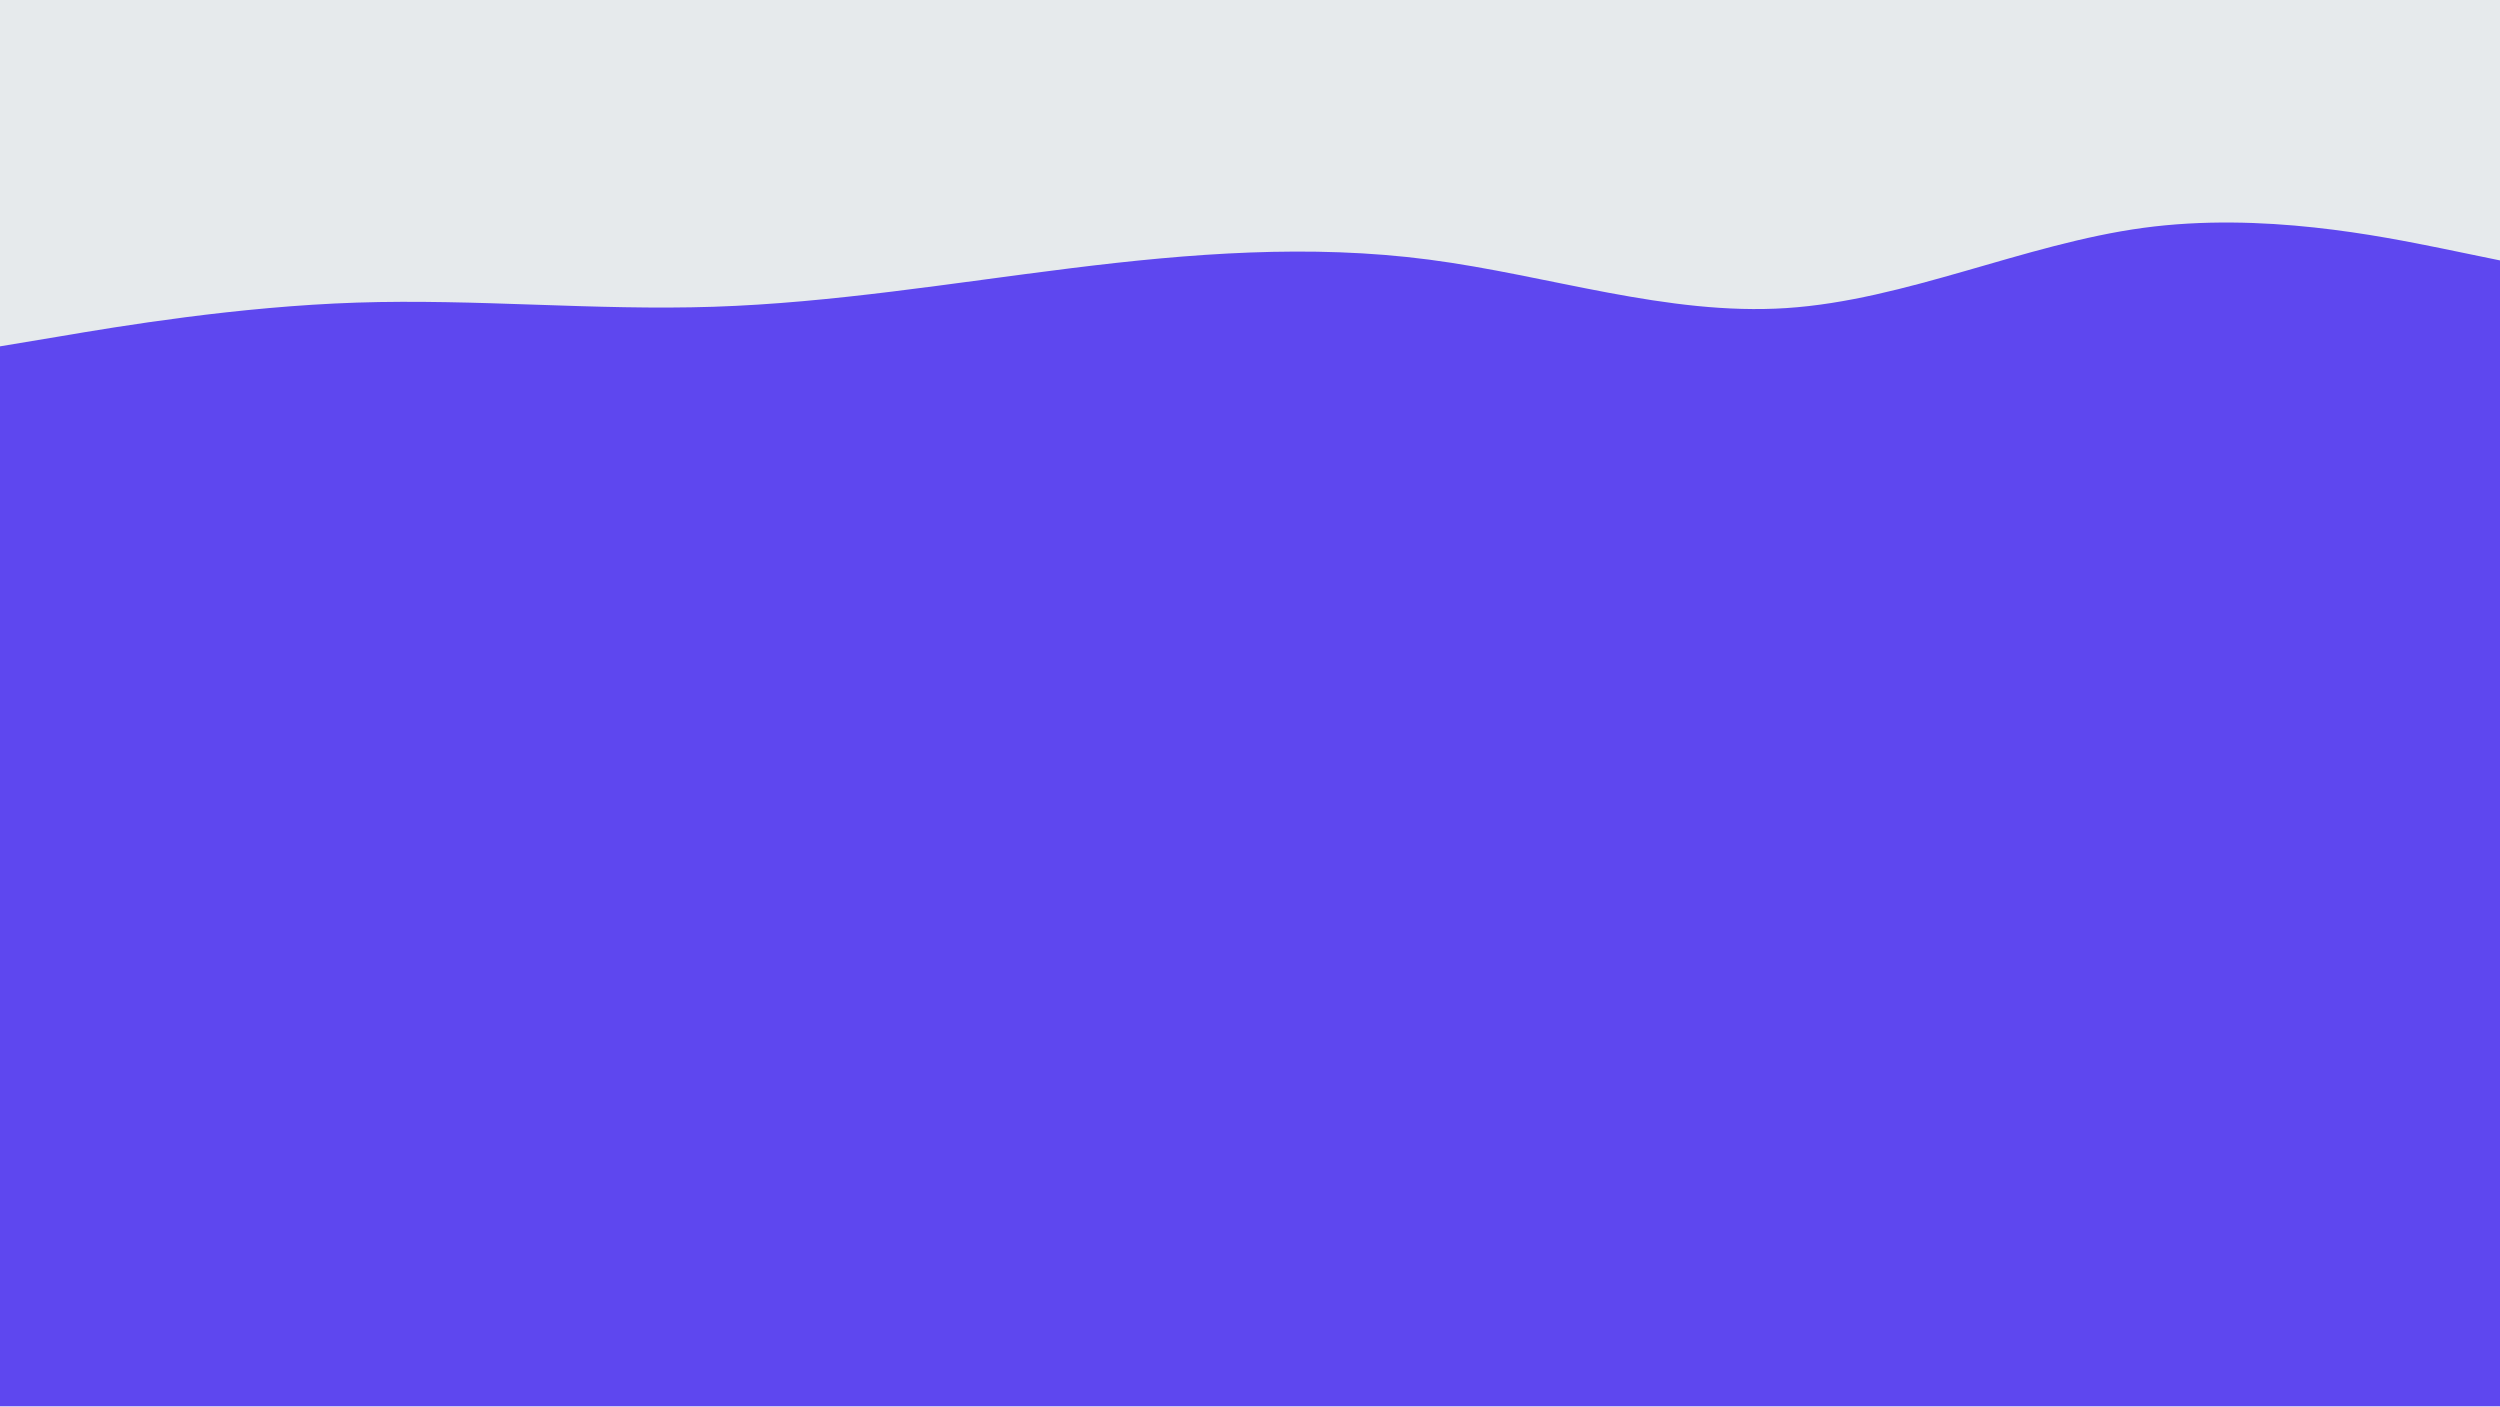
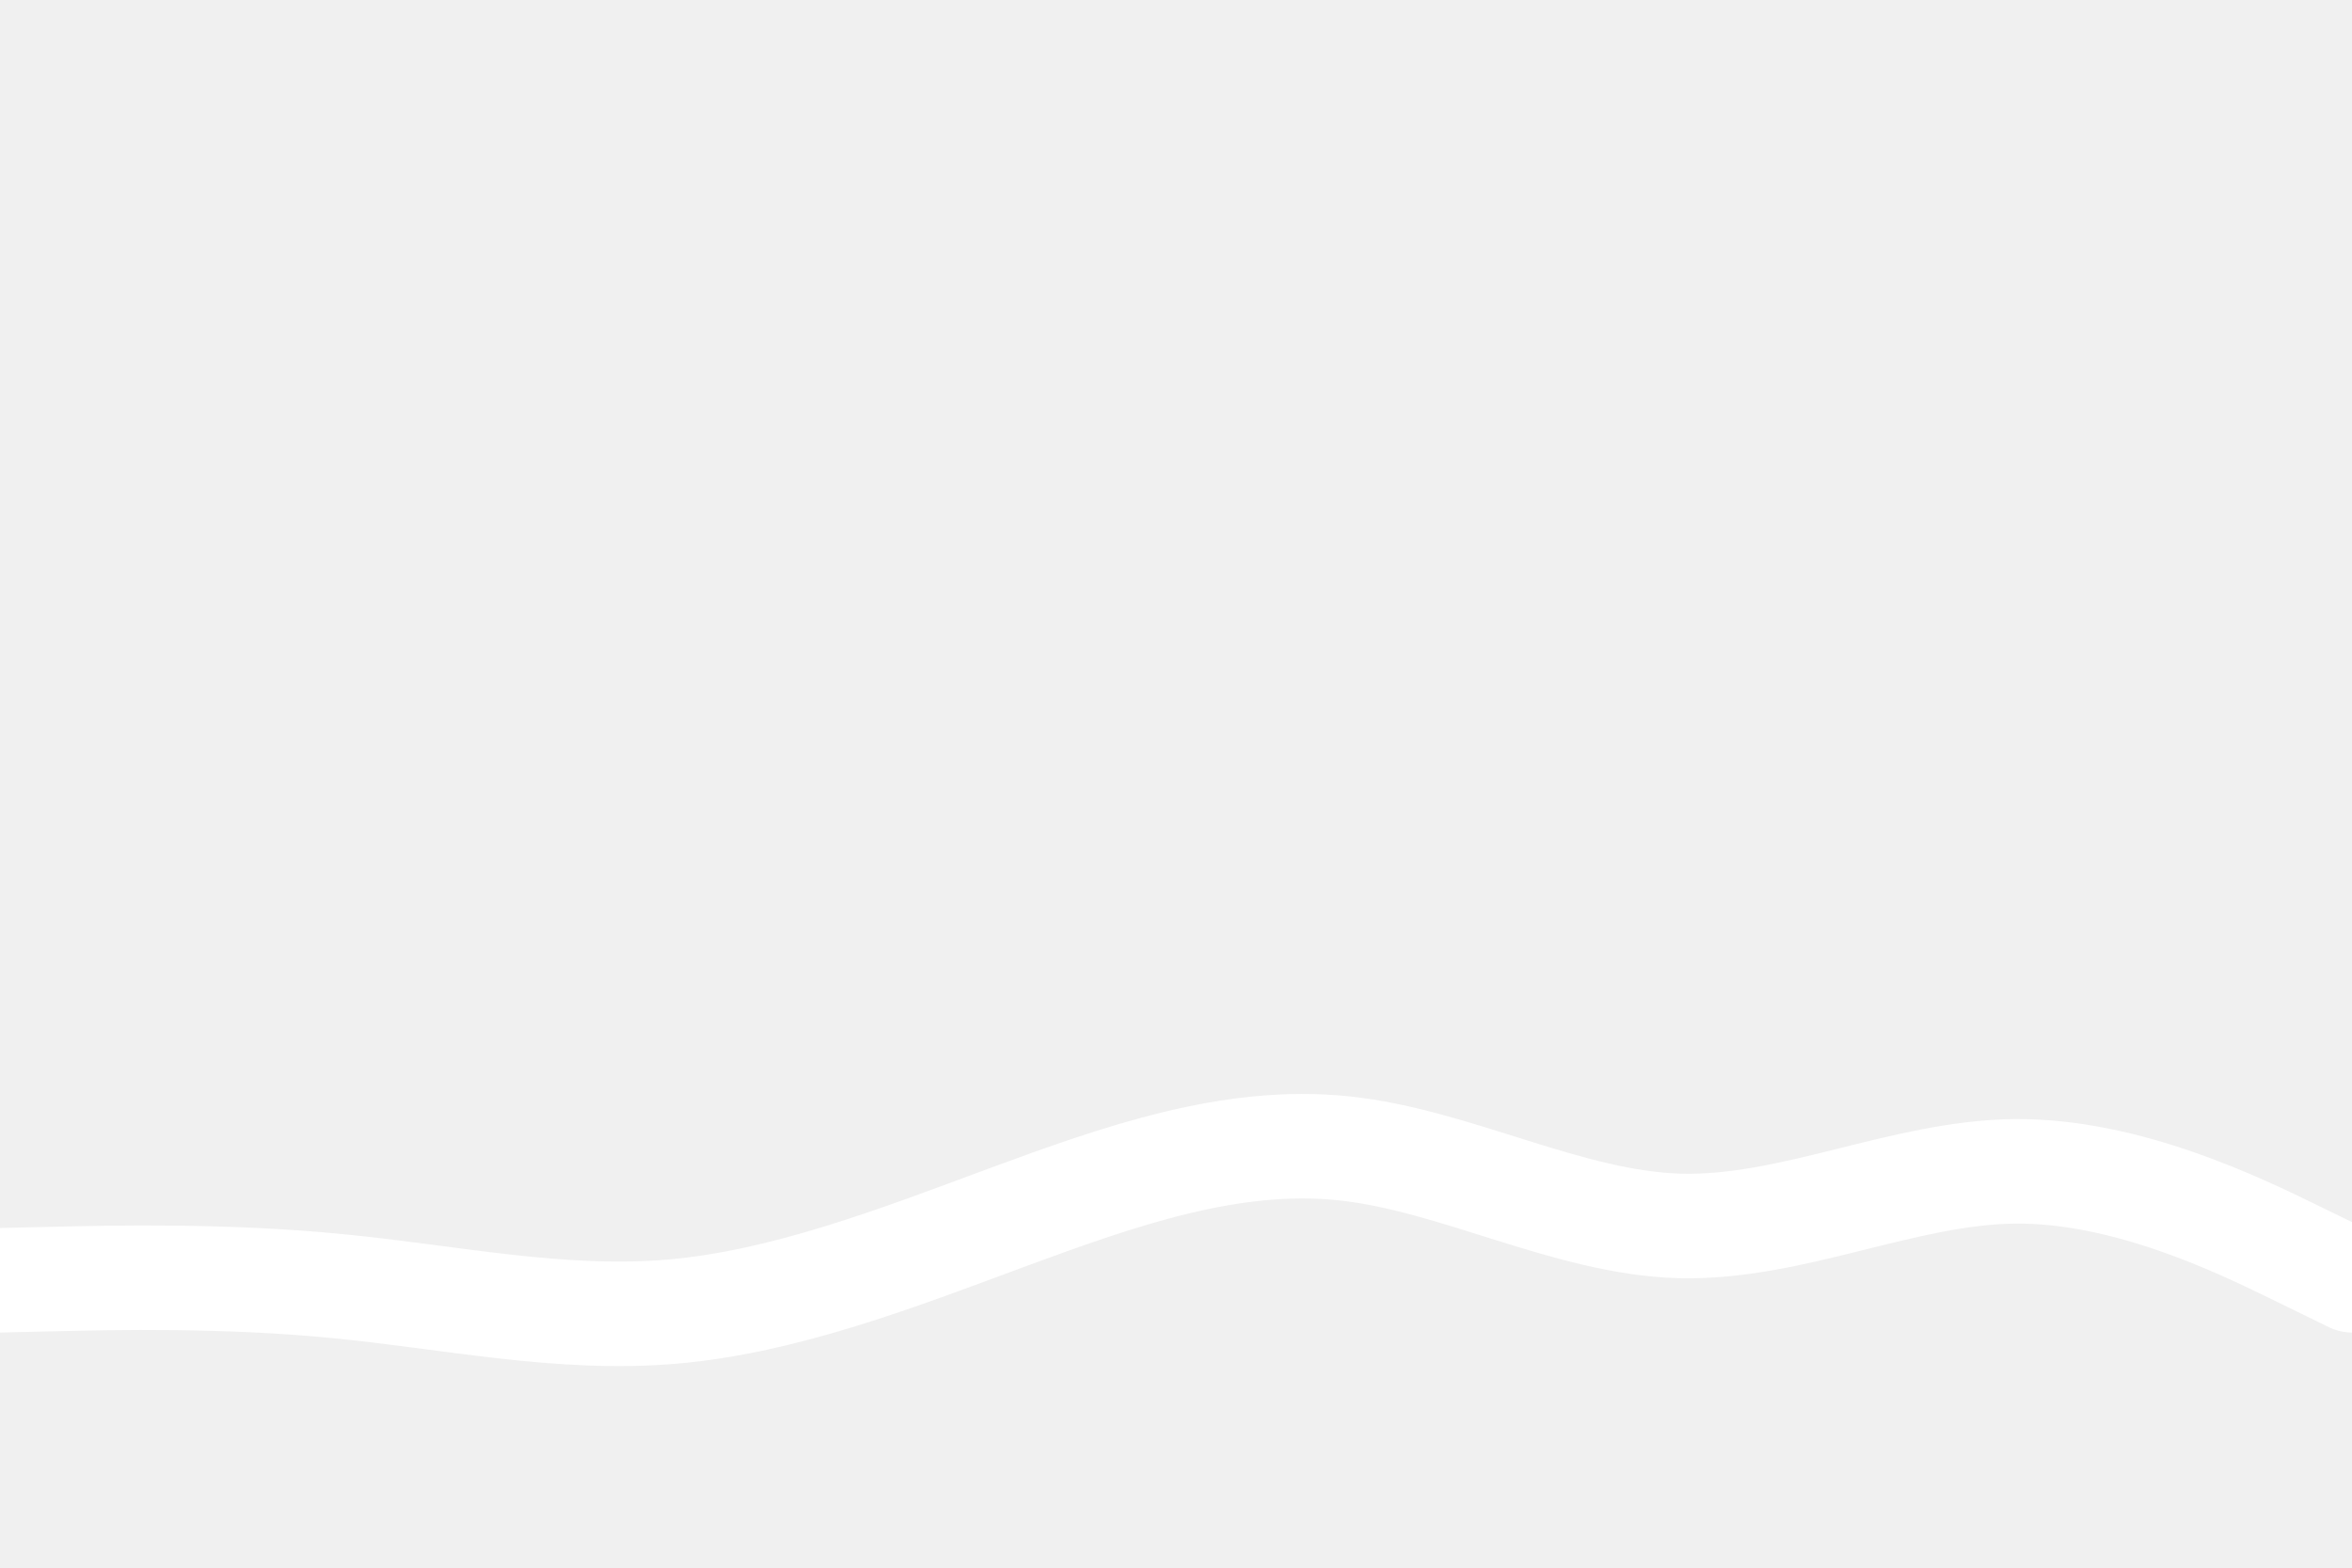
- <svg xmlns="http://www.w3.org/2000/svg" id="visual" viewBox="0 0 960 540" width="960" height="540" version="1.1">
-   <rect x="0" y="0" width="960" height="540" fill="#5e47ef" />
-   <path d="M0 133L22.8 129.2C45.7 125.3 91.3 117.7 137 116.2C182.7 114.7 228.3 119.3 274 117.8C319.7 116.3 365.3 108.7 411.2 103C457 97.3 503 93.7 548.8 99.7C594.7 105.7 640.3 121.3 686 118.3C731.7 115.3 777.3 93.7 823 87.5C868.7 81.3 914.3 90.7 937.2 95.3L960 100L960 0L937.2 0C914.3 0 868.7 0 823 0C777.3 0 731.7 0 686 0C640.3 0 594.7 0 548.8 0C503 0 457 0 411.2 0C365.3 0 319.7 0 274 0C228.3 0 182.7 0 137 0C91.3 0 45.7 0 22.8 0L0 0Z" fill="#e6eaec" stroke-linecap="round" stroke-linejoin="miter" />
+ <svg xmlns="http://www.w3.org/2000/svg" id="visual" viewBox="0 0 900 600" width="900" height="600" version="1.1">
+   <path d="M0 490L21.5 489.5C43 489 86 488 128.8 492.2C171.7 496.3 214.3 505.7 257.2 502C300 498.3 343 481.7 385.8 465.8C428.7 450 471.3 435 514.2 439.5C557 444 600 468 642.8 469.2C685.7 470.3 728.3 448.7 771.2 448.3C814 448 857 469 878.5 479.5L900 490" fill="none" stroke-linecap="round" stroke-linejoin="miter" stroke="#FFFFFF" stroke-width="40" />
</svg>
